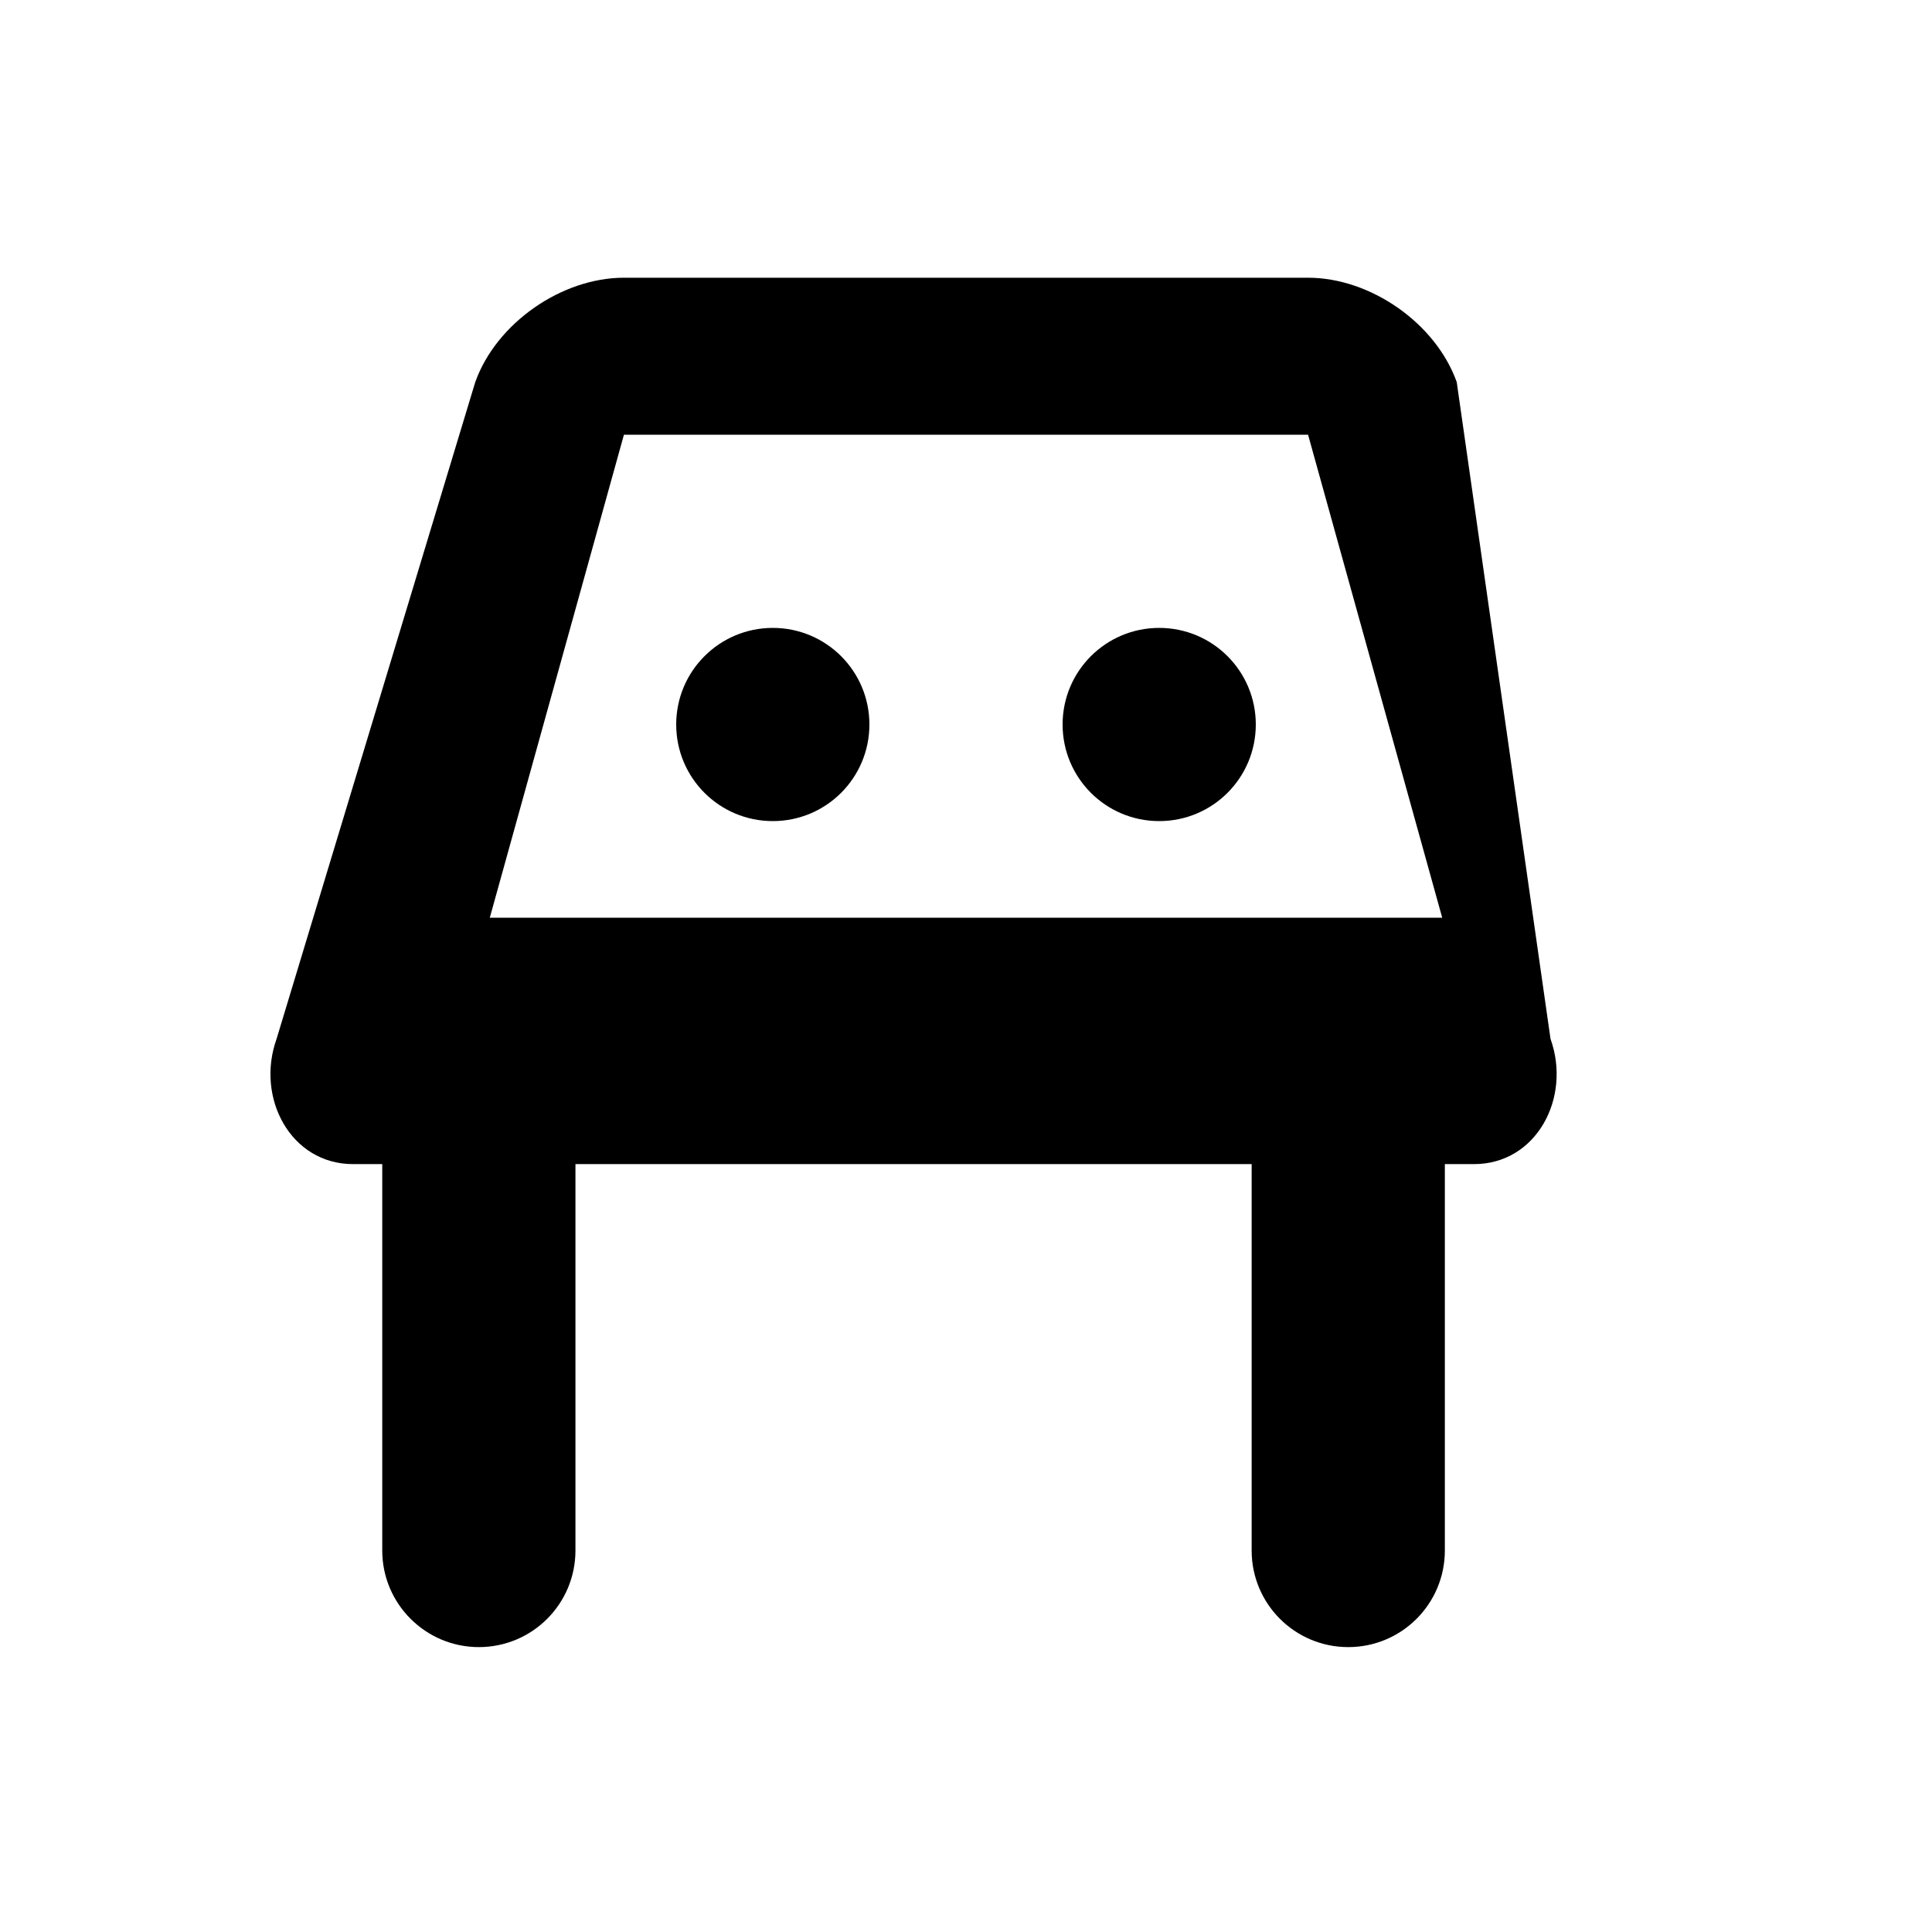
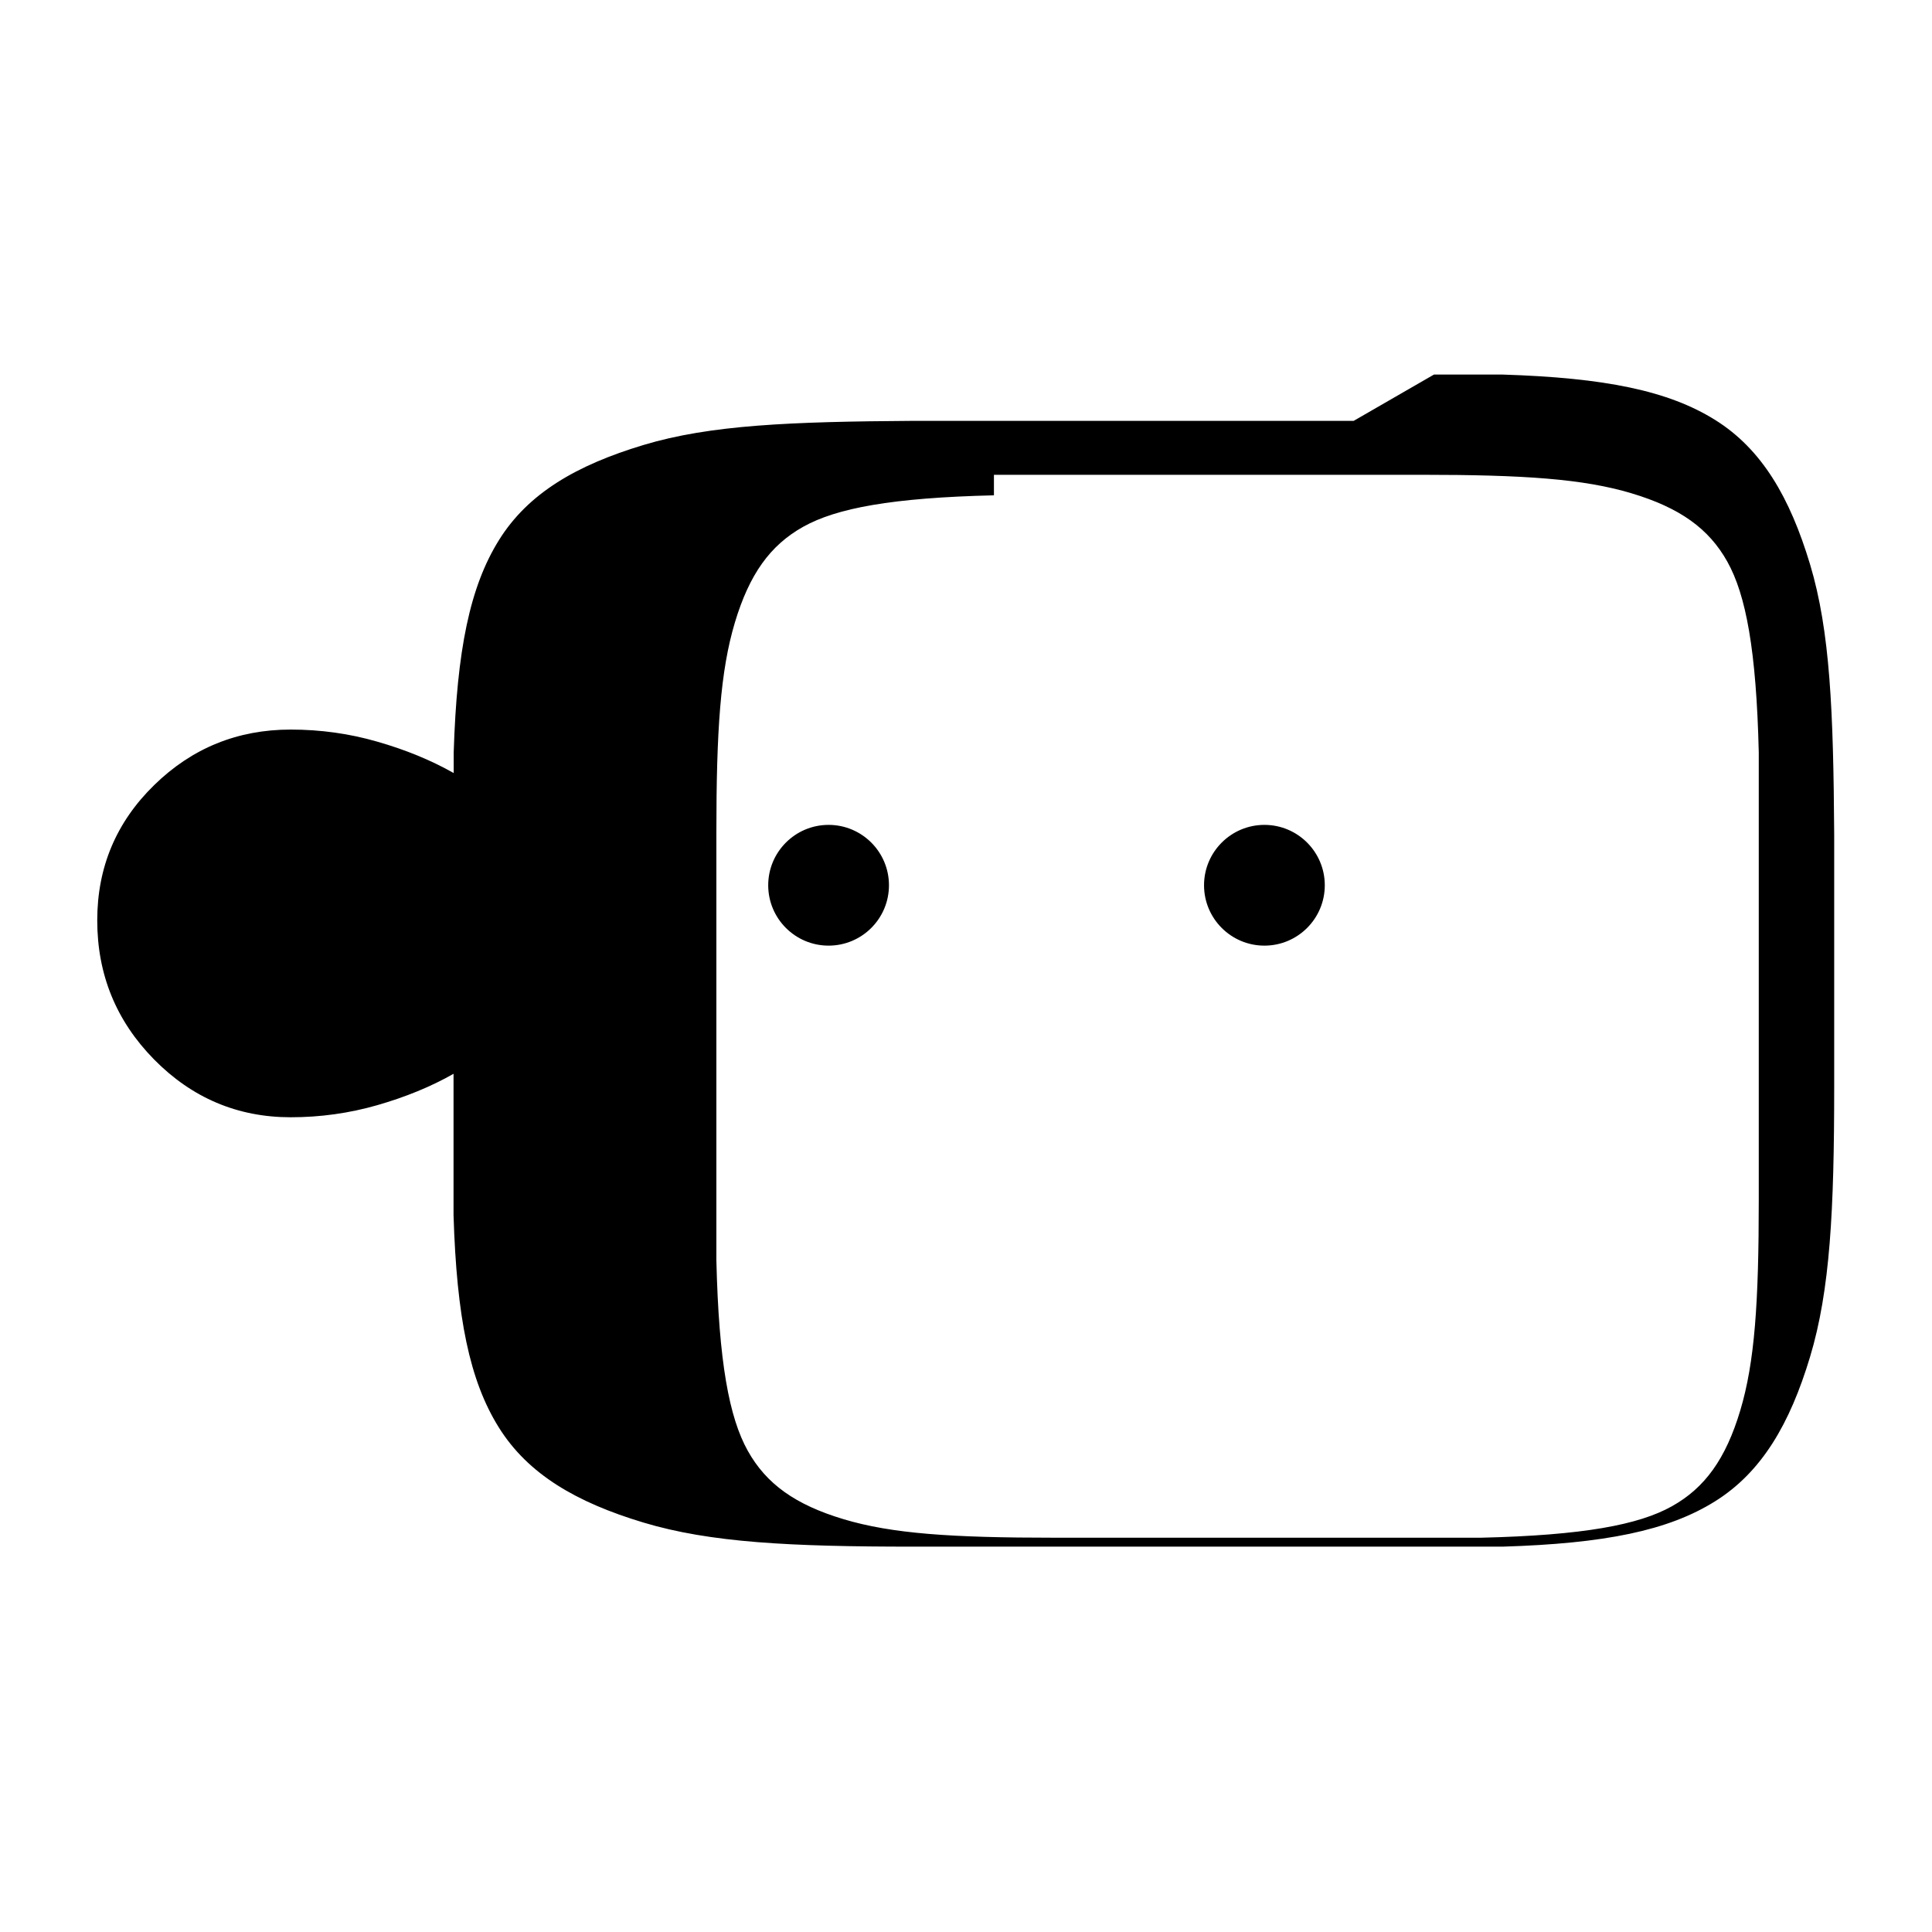
- <svg xmlns="http://www.w3.org/2000/svg" viewBox="0 0 1024 1024" fill="currentColor">
-   <path d="M772.1 202.5c-11.2-31.3-45.8-55.3-78.8-55.3H330.7c-33 0-67.6 24-78.8 55.3L146.6 550.6c-11.2 31.3 7.5 66.4 40.5 66.4h15.5v204.8c0 28.3 23 51.2 51.2 51.2 28.3 0 51.2-22.9 51.2-51.2V617h358.4v204.8c0 28.3 22.9 51.2 51.2 51.2 28.3 0 51.2-22.9 51.2-51.2V617h15.5c33 0 51.7-35.1 40.5-66.4L772.1 202.5zM330.7 230.4h362.6l71.1 256H259.6l71.1-256zM460.8 384c0 28.3-22.9 51.2-51.2 51.2s-51.2-22.9-51.2-51.2 22.9-51.2 51.2-51.2 51.2 22.9 51.2 51.2zm204.8 0c0 28.3-22.9 51.2-51.2 51.2s-51.2-22.9-51.2-51.2 22.9-51.2 51.2-51.2 51.2 22.9 51.2 51.2z" />
+ <svg xmlns="http://www.w3.org/2000/svg" viewBox="0 0 24 24" fill="currentColor">
+   <path d="M17.813 4.653h.854c1.27.04 2.056.2 2.638.563.582.363.93.964 1.18 1.794.25.83.29 1.826.3 3.356V13.5c0 1.53-.05 2.527-.3 3.356-.25.83-.598 1.43-1.18 1.794-.582.364-1.368.524-2.638.563h-7.32c-1.53 0-2.527-.05-3.356-.3-.83-.25-1.43-.598-1.794-1.18-.364-.582-.524-1.368-.563-2.638v-1.756c-.28.16-.6.29-.948.39-.348.1-.707.15-1.075.15-.66 0-1.226-.24-1.697-.718-.47-.478-.706-1.054-.706-1.728 0-.66.236-1.22.707-1.68.47-.46 1.037-.69 1.696-.69.37 0 .73.05 1.075.15.35.1.667.23.95.39V9.346c.04-1.27.2-2.056.563-2.638.363-.582.964-.93 1.794-1.18.83-.25 1.826-.29 3.356-.3h5.467zm-5.466 1.5c-1.27.03-1.956.16-2.368.39-.412.23-.67.59-.85 1.19-.18.6-.23 1.34-.23 2.613v5.308c.03 1.27.16 1.956.39 2.368.23.412.59.67 1.19.85.6.18 1.34.23 2.613.23h5.308c1.27-.03 1.956-.16 2.368-.39.412-.23.67-.59.85-1.19.18-.6.23-1.34.23-2.613V9.346c-.03-1.27-.16-1.956-.39-2.368-.23-.412-.59-.67-1.19-.85-.6-.18-1.34-.23-2.613-.23H12.347zm-2.054 4.094c-.414 0-.75.336-.75.75s.336.75.75.75.75-.336.75-.75-.336-.75-.75-.75zm5.414 0c-.414 0-.75.336-.75.75s.336.75.75.75.75-.336.75-.75-.336-.75-.75-.75z" />
</svg>
